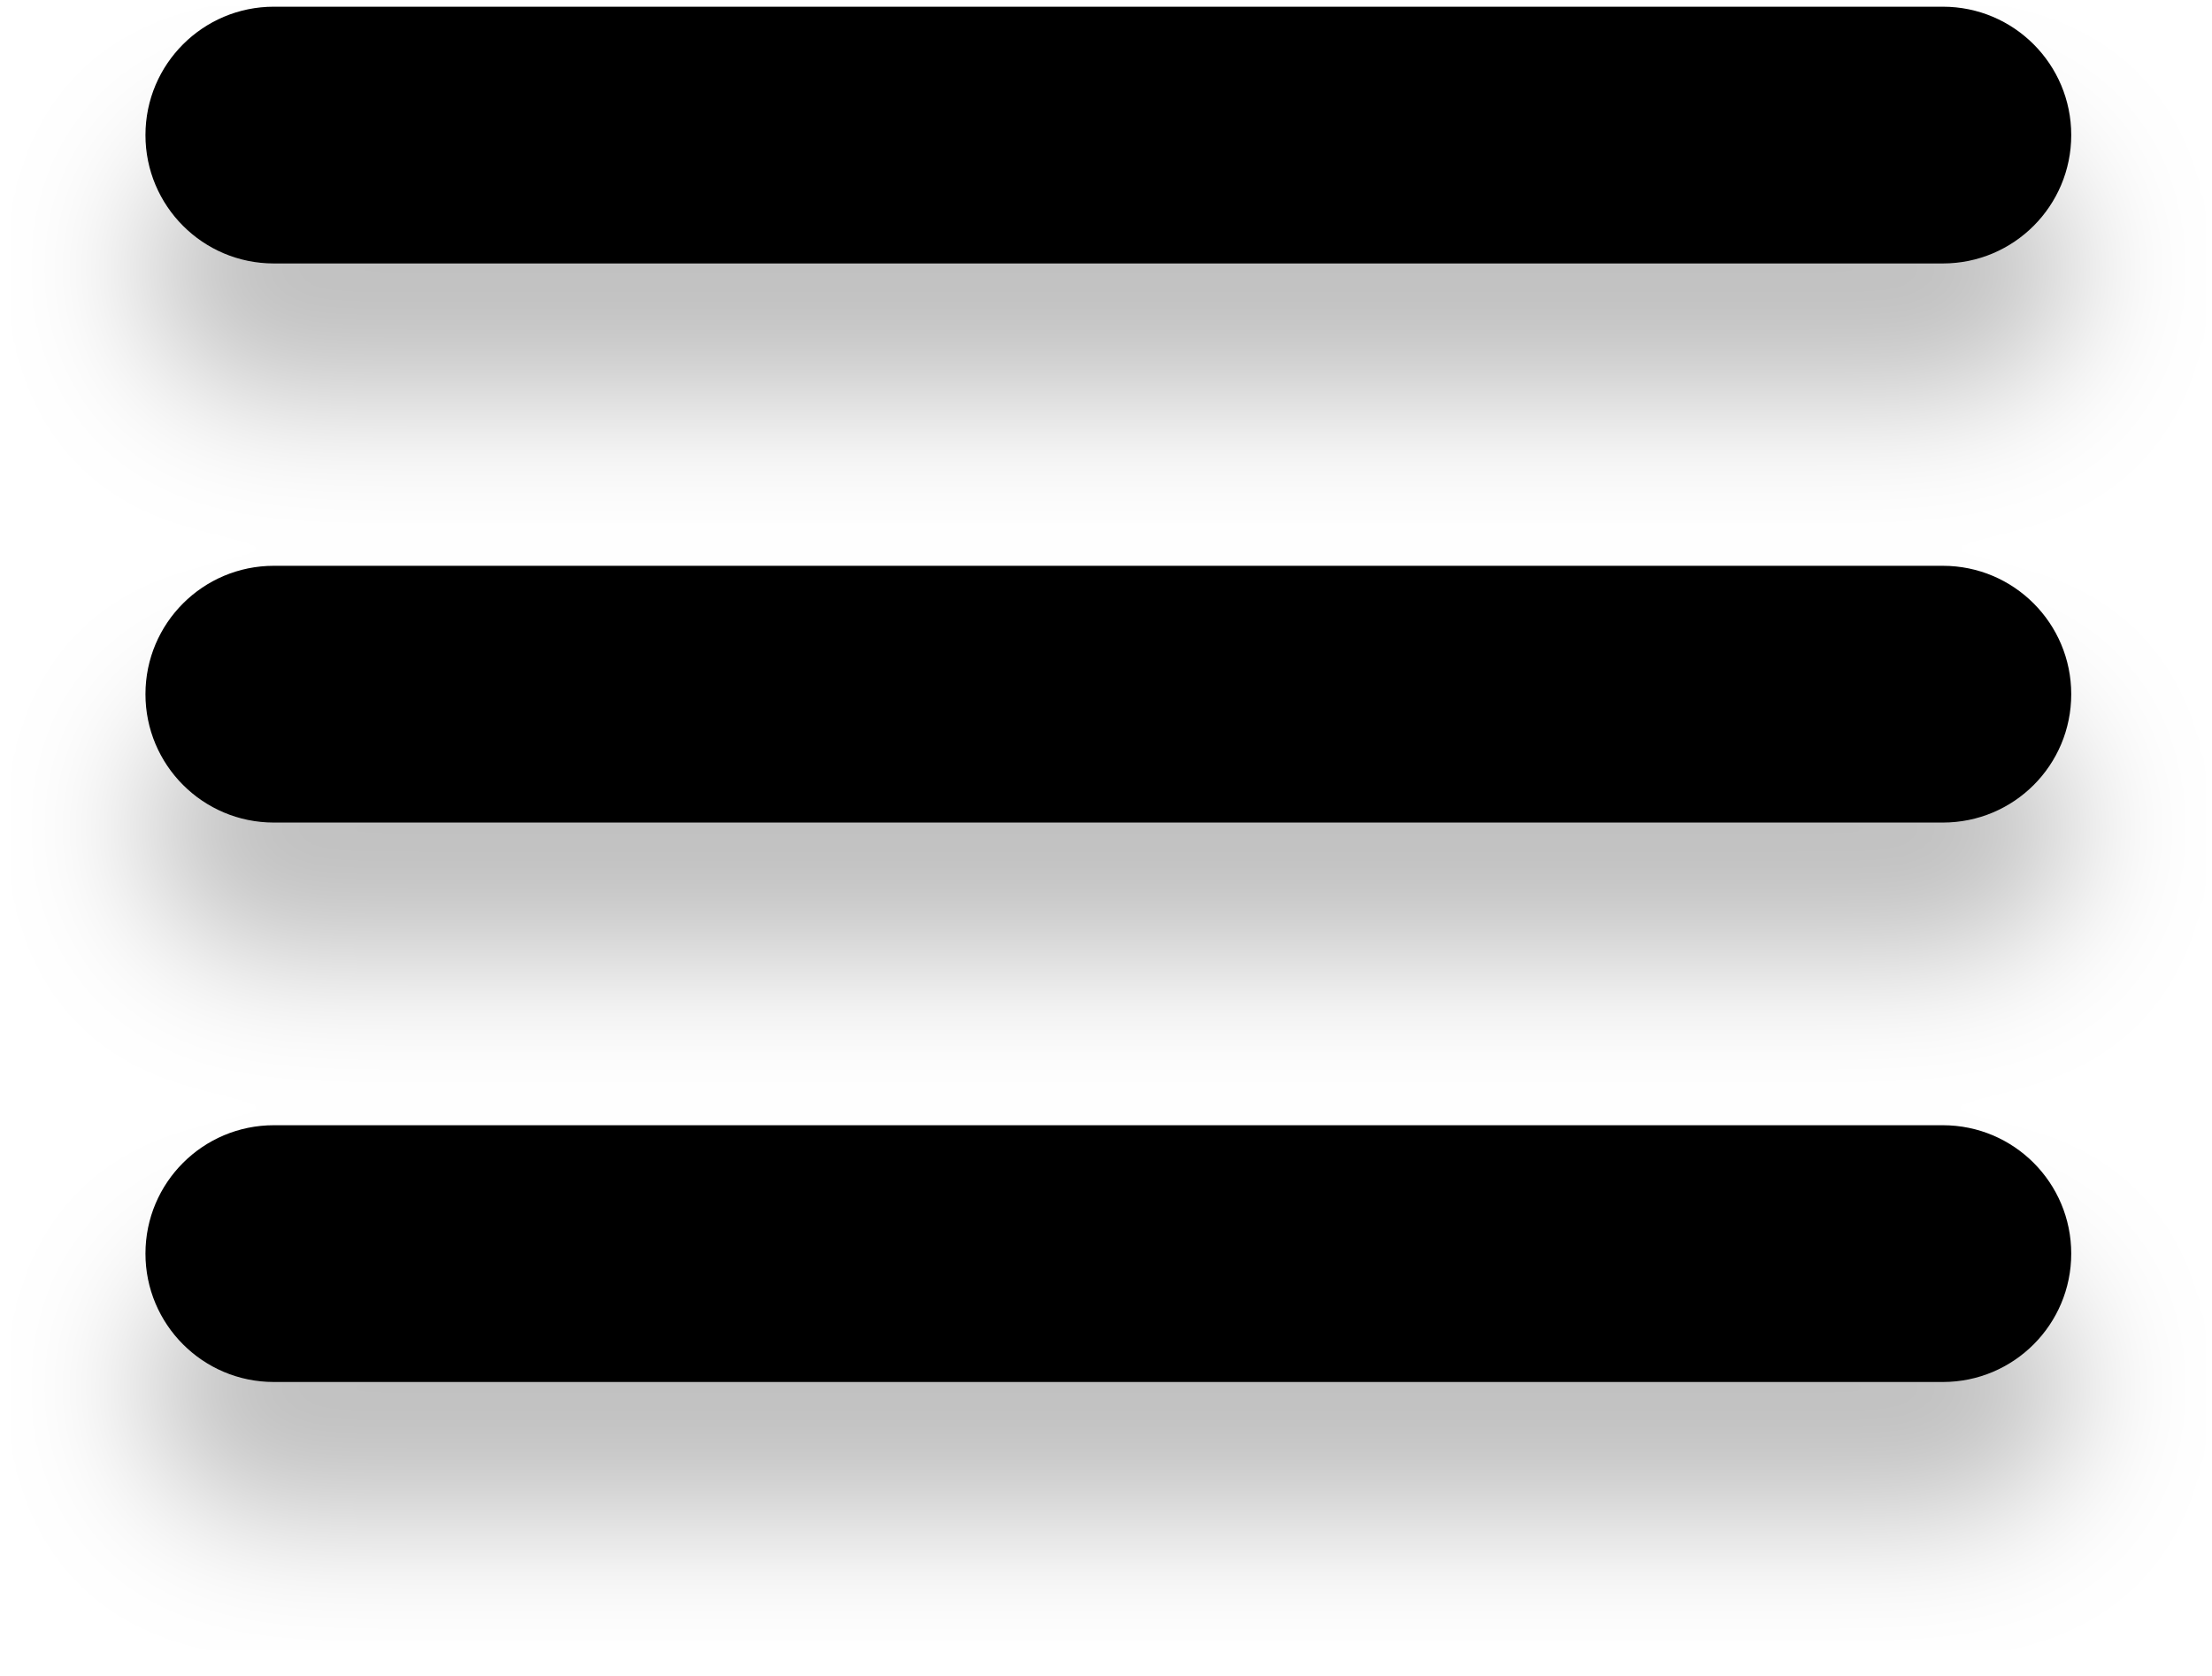
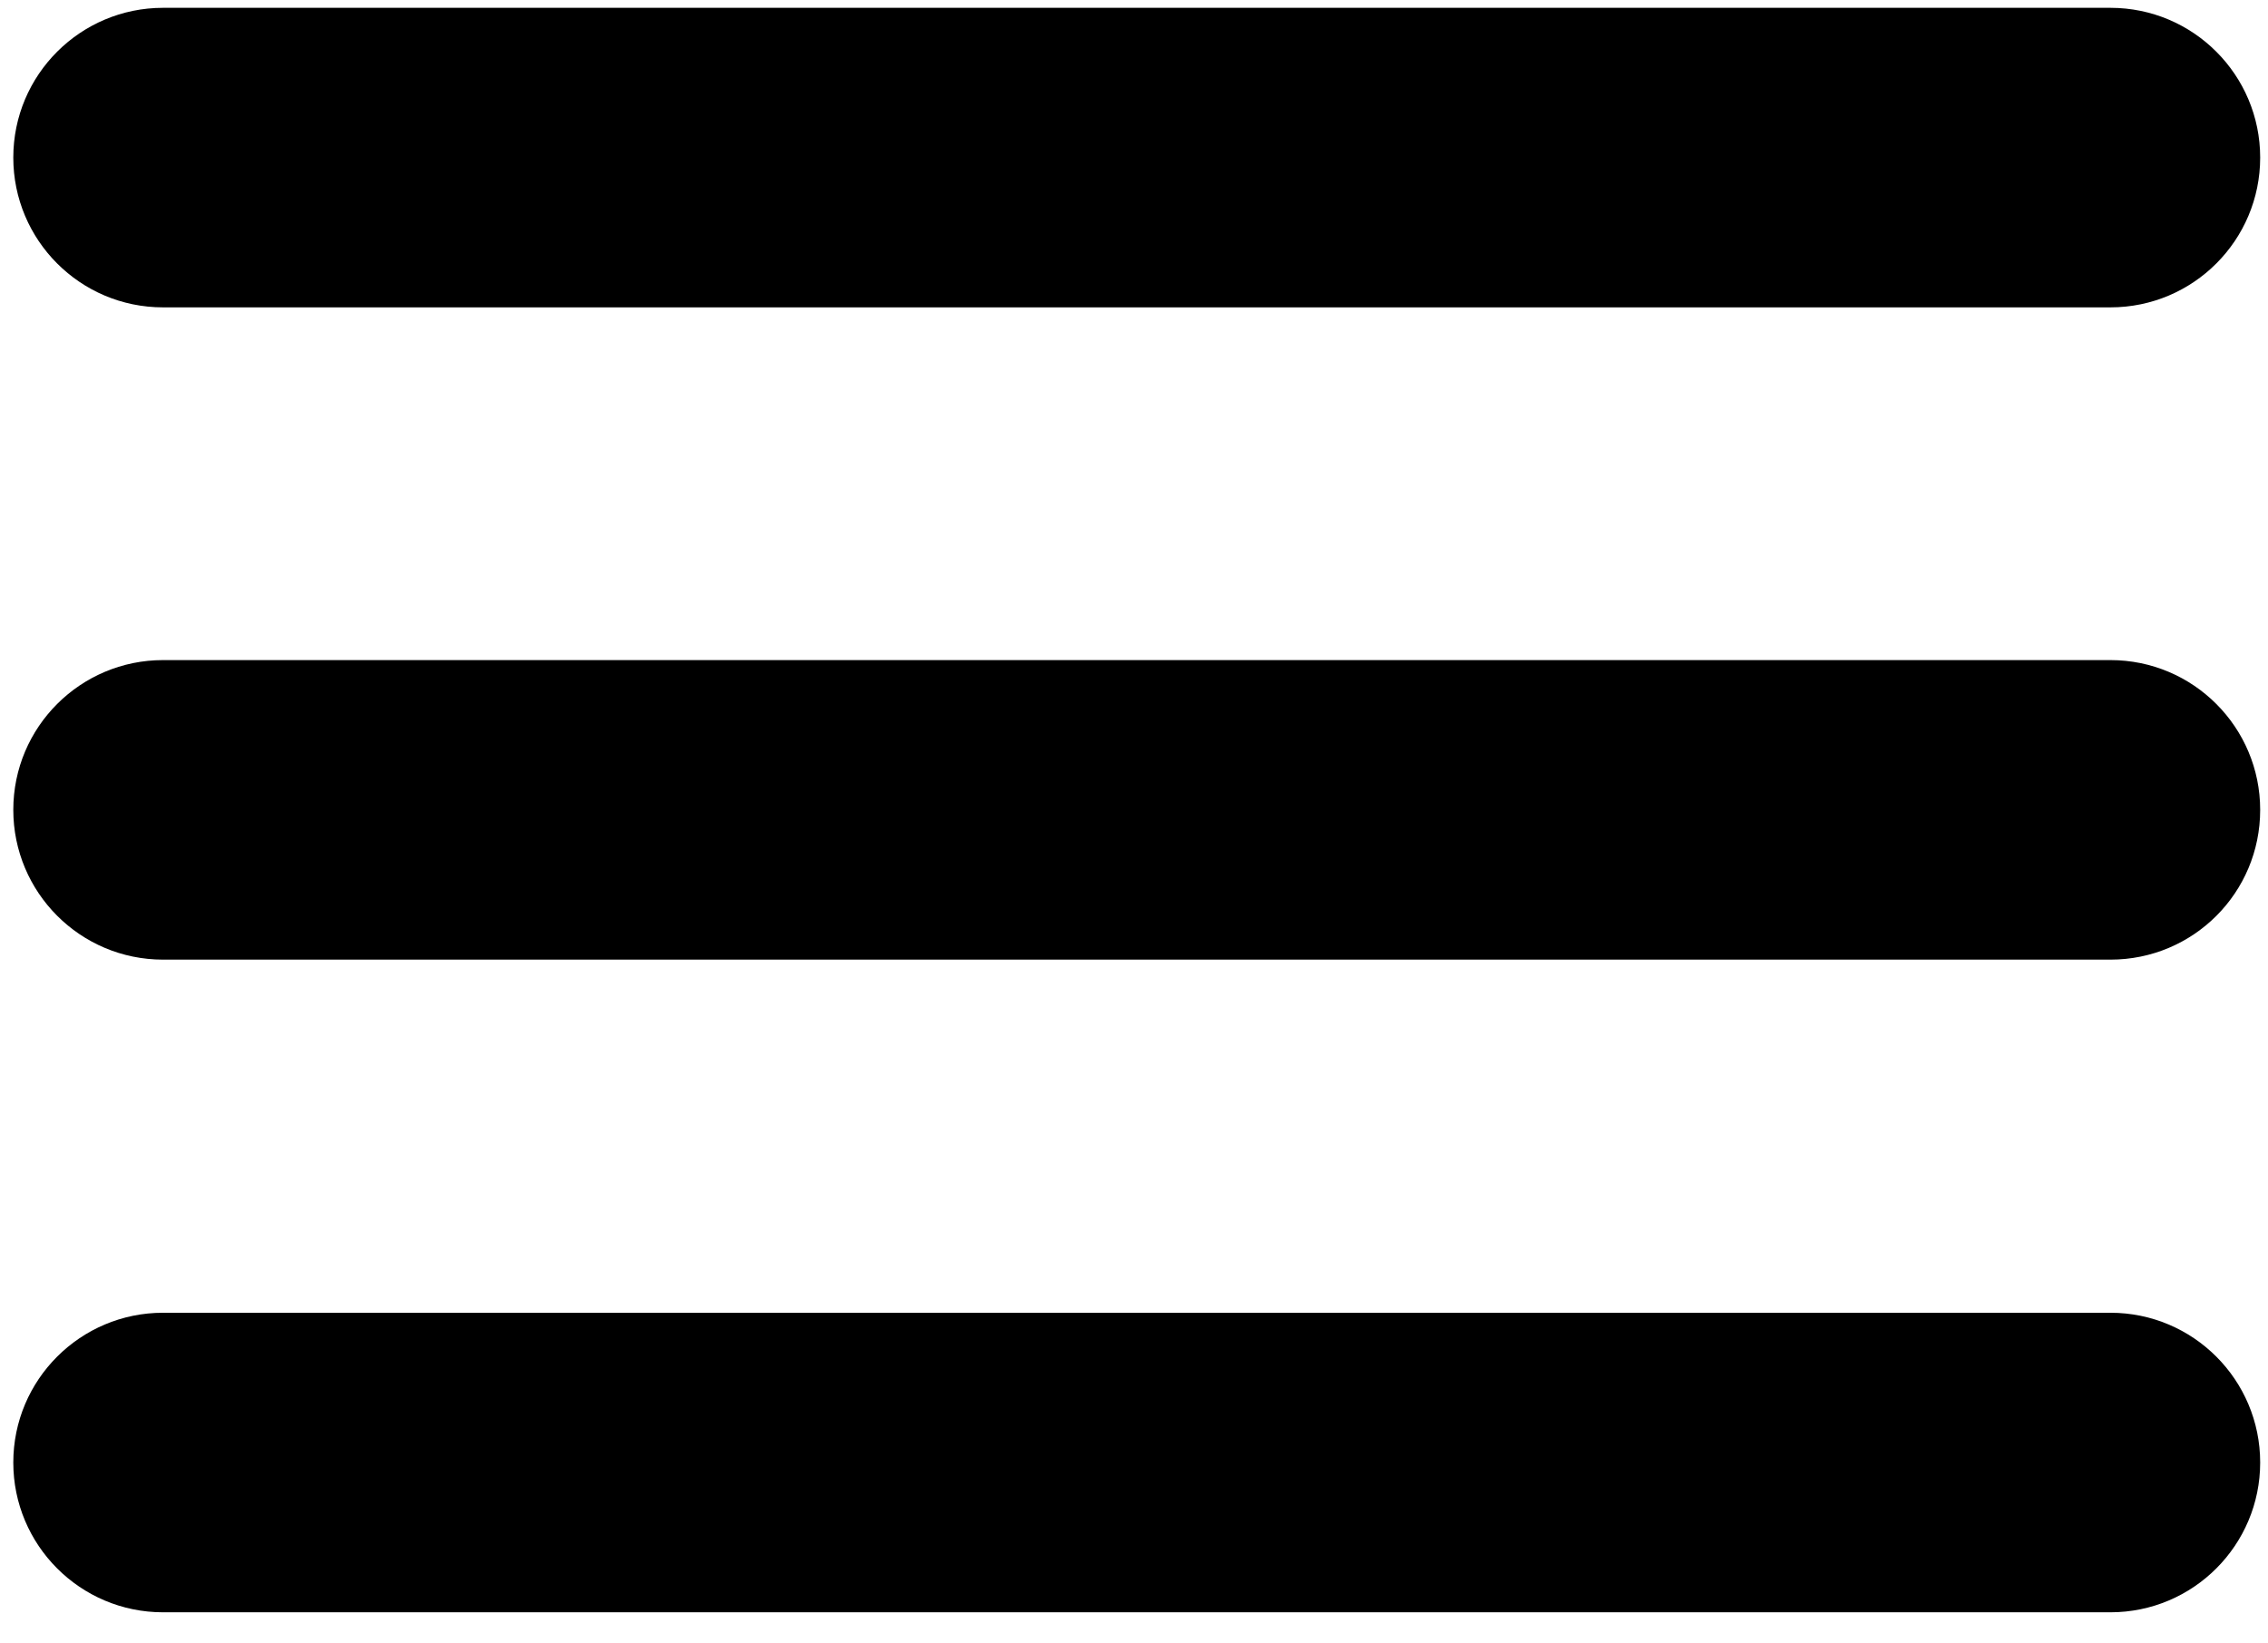
- <svg xmlns="http://www.w3.org/2000/svg" width="66" height="50" viewBox="0 0 66 50" fill="none">
-   <g filter="url(#filter0_d)">
-     <path d="M57.97 7.86H8.17C6.05 7.86 4.34 6.14 4.34 4.03C4.34 1.91 6.06 0.2 8.17 0.2H57.97C60.09 0.2 61.8 1.92 61.8 4.03C61.8 6.14 60.09 7.86 57.97 7.86Z" fill="black" />
-     <path d="M57.97 24.54H8.17C6.05 24.54 4.34 22.82 4.34 20.71C4.34 18.59 6.06 16.88 8.17 16.88H57.97C60.09 16.88 61.8 18.6 61.8 20.71C61.8 22.83 60.09 24.54 57.97 24.54Z" fill="black" />
-     <path d="M57.97 41.23H8.17C6.05 41.23 4.34 39.51 4.34 37.4C4.34 35.28 6.06 33.57 8.17 33.57H57.97C60.09 33.57 61.8 35.29 61.8 37.4C61.8 39.51 60.09 41.23 57.97 41.23Z" fill="black" />
-   </g>
-   <defs>
-     <filter id="filter0_d" x="0.34" y="0.2" width="65.46" height="49.03" filterUnits="userSpaceOnUse" color-interpolation-filters="sRGB">
-       <feFlood flood-opacity="0" result="BackgroundImageFix" />
-       <feColorMatrix in="SourceAlpha" type="matrix" values="0 0 0 0 0 0 0 0 0 0 0 0 0 0 0 0 0 0 127 0" />
-       <feOffset dy="4" />
-       <feGaussianBlur stdDeviation="2" />
-       <feColorMatrix type="matrix" values="0 0 0 0 0 0 0 0 0 0 0 0 0 0 0 0 0 0 0.25 0" />
-       <feBlend mode="normal" in2="BackgroundImageFix" result="effect1_dropShadow" />
-       <feBlend mode="normal" in="SourceGraphic" in2="effect1_dropShadow" result="shape" />
-     </filter>
-   </defs>
+ <svg xmlns="http://www.w3.org/2000/svg" width="58" height="42" viewBox="0 0 58 42" fill="none">
+   <path d="M53.97 7.86H4.17C2.05 7.86 0.34 6.14 0.34 4.03C0.34 1.91 2.06 0.2 4.17 0.2H53.97C56.09 0.2 57.8 1.92 57.8 4.03C57.8 6.14 56.09 7.86 53.97 7.86Z" fill="black" />
+   <path d="M53.97 24.54H4.17C2.05 24.54 0.34 22.82 0.34 20.71C0.34 18.59 2.06 16.88 4.17 16.88H53.97C56.09 16.88 57.8 18.6 57.8 20.71C57.8 22.83 56.09 24.54 53.97 24.54Z" fill="black" />
+   <path d="M53.97 41.23H4.17C2.05 41.23 0.34 39.51 0.34 37.4C0.34 35.28 2.06 33.57 4.17 33.57H53.97C56.09 33.57 57.8 35.29 57.8 37.4C57.8 39.51 56.09 41.23 53.97 41.23Z" fill="black" />
</svg>
